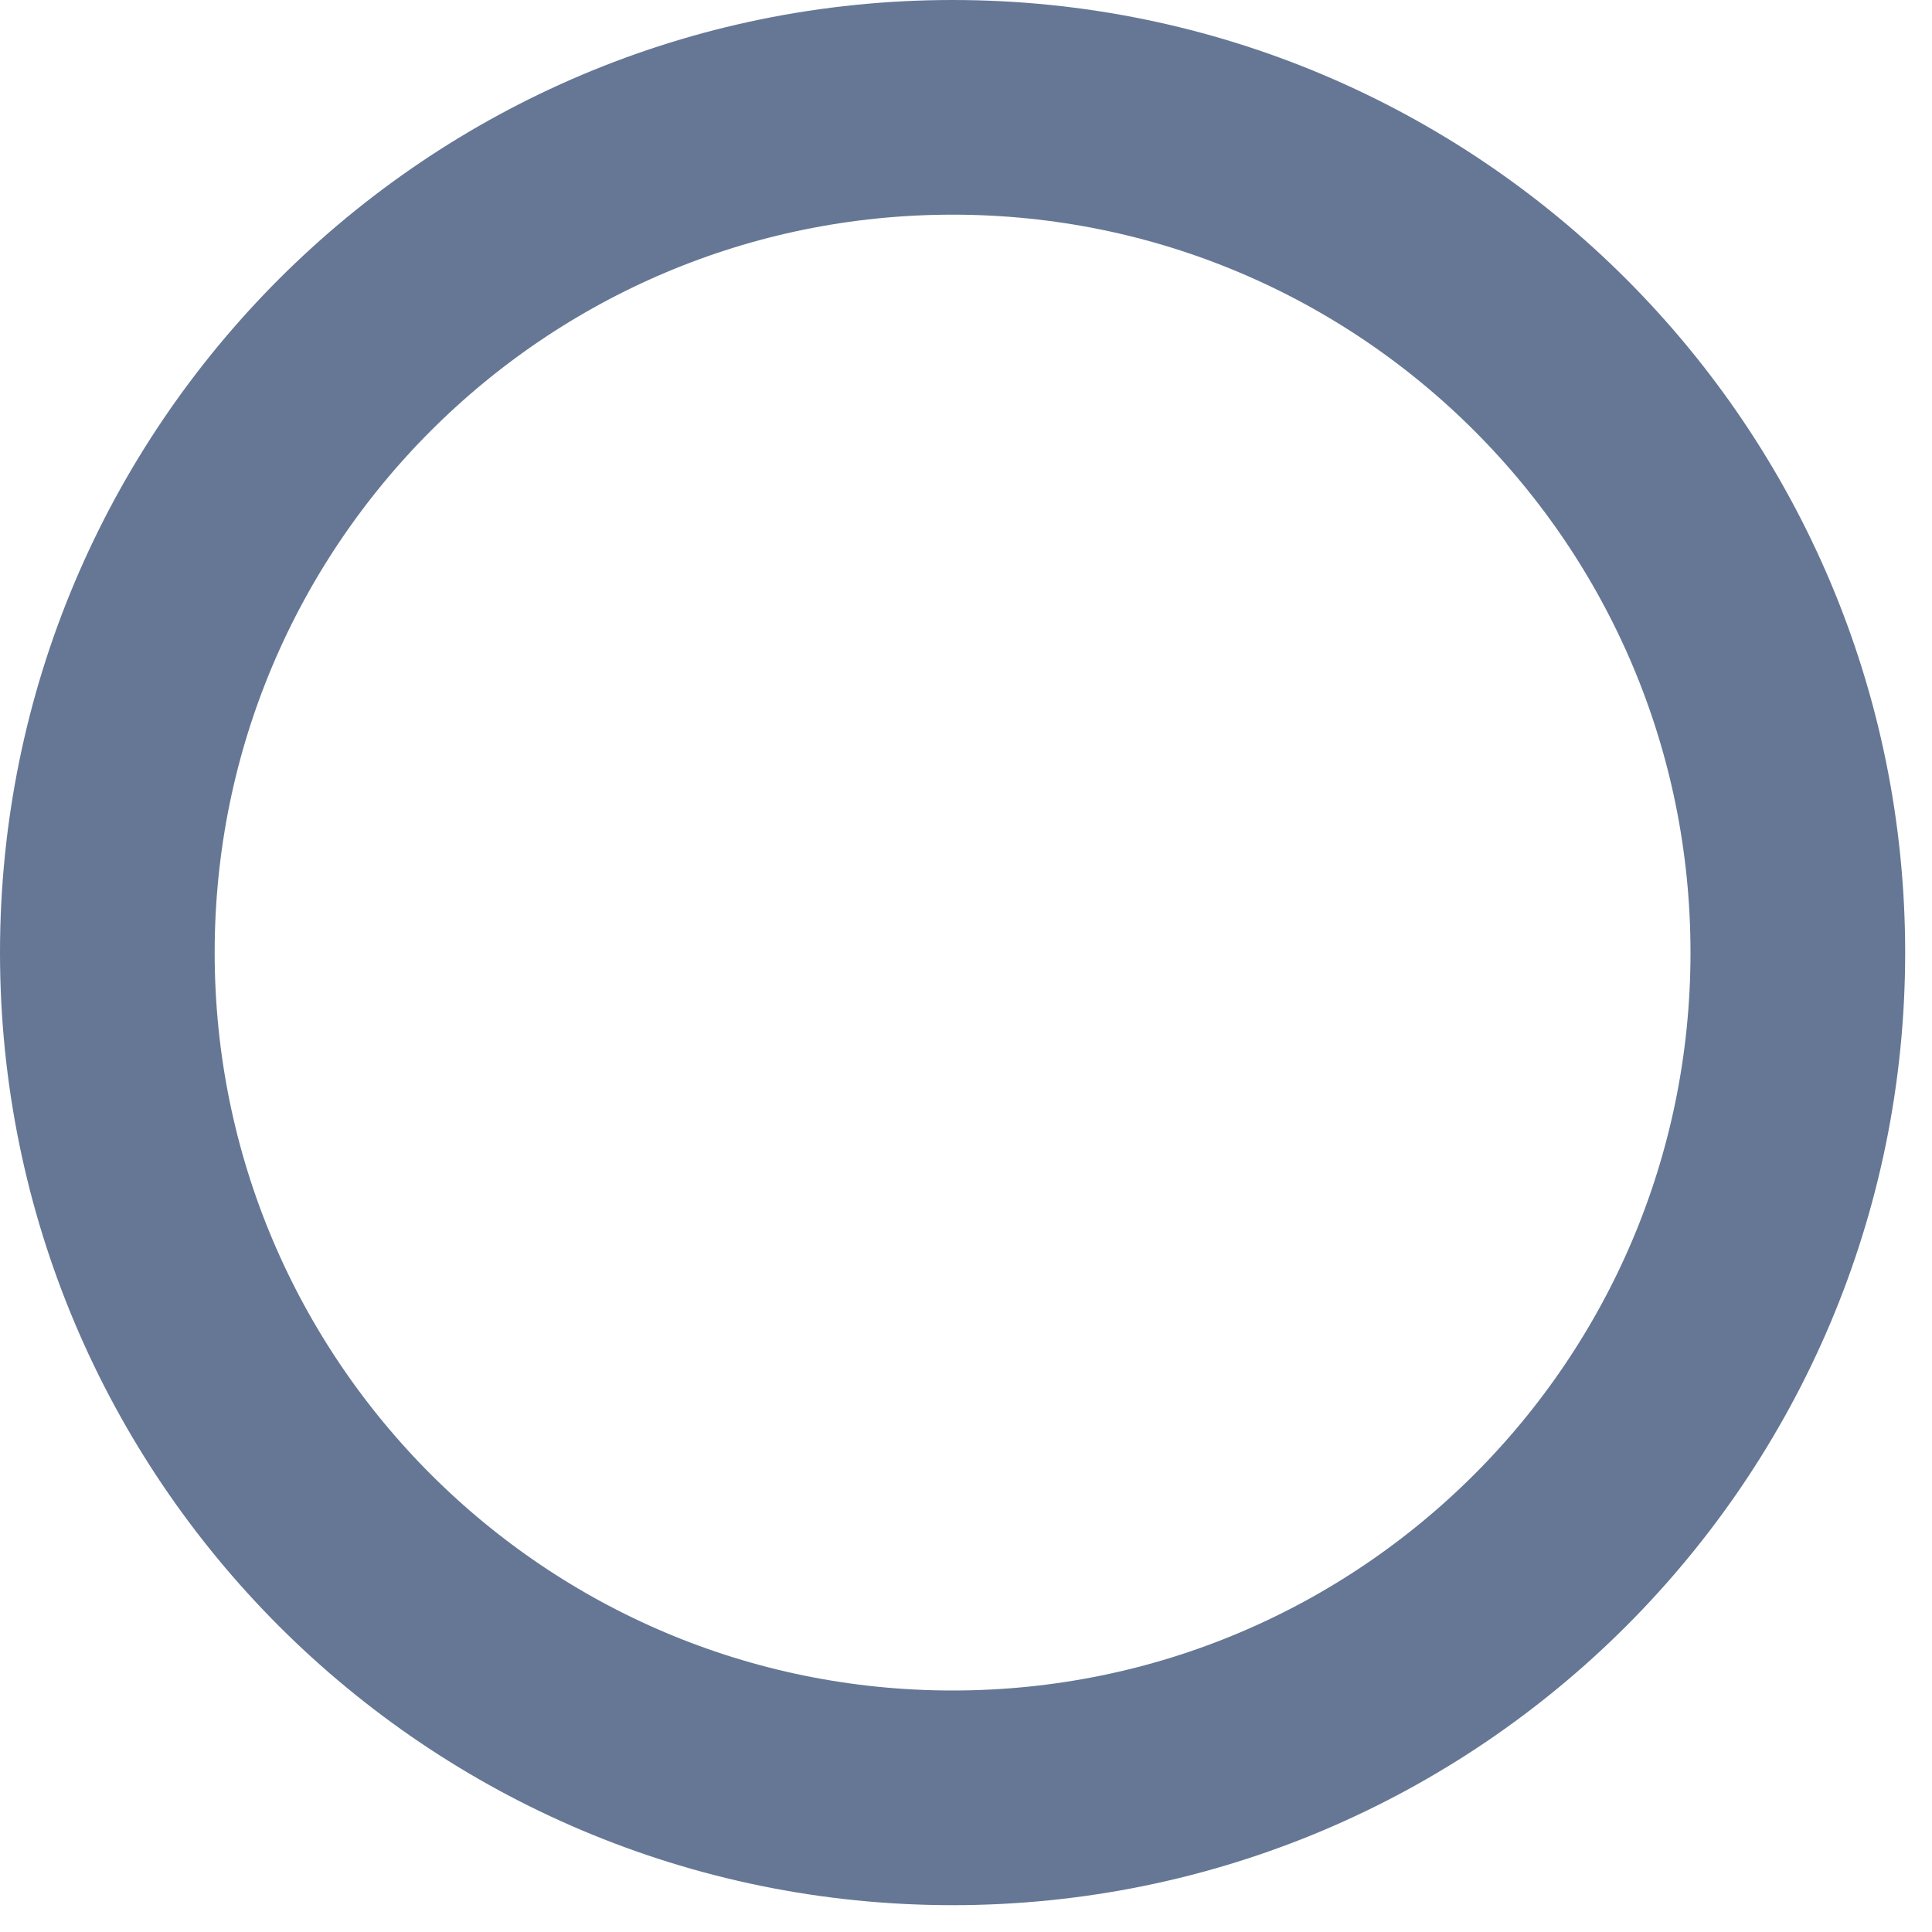
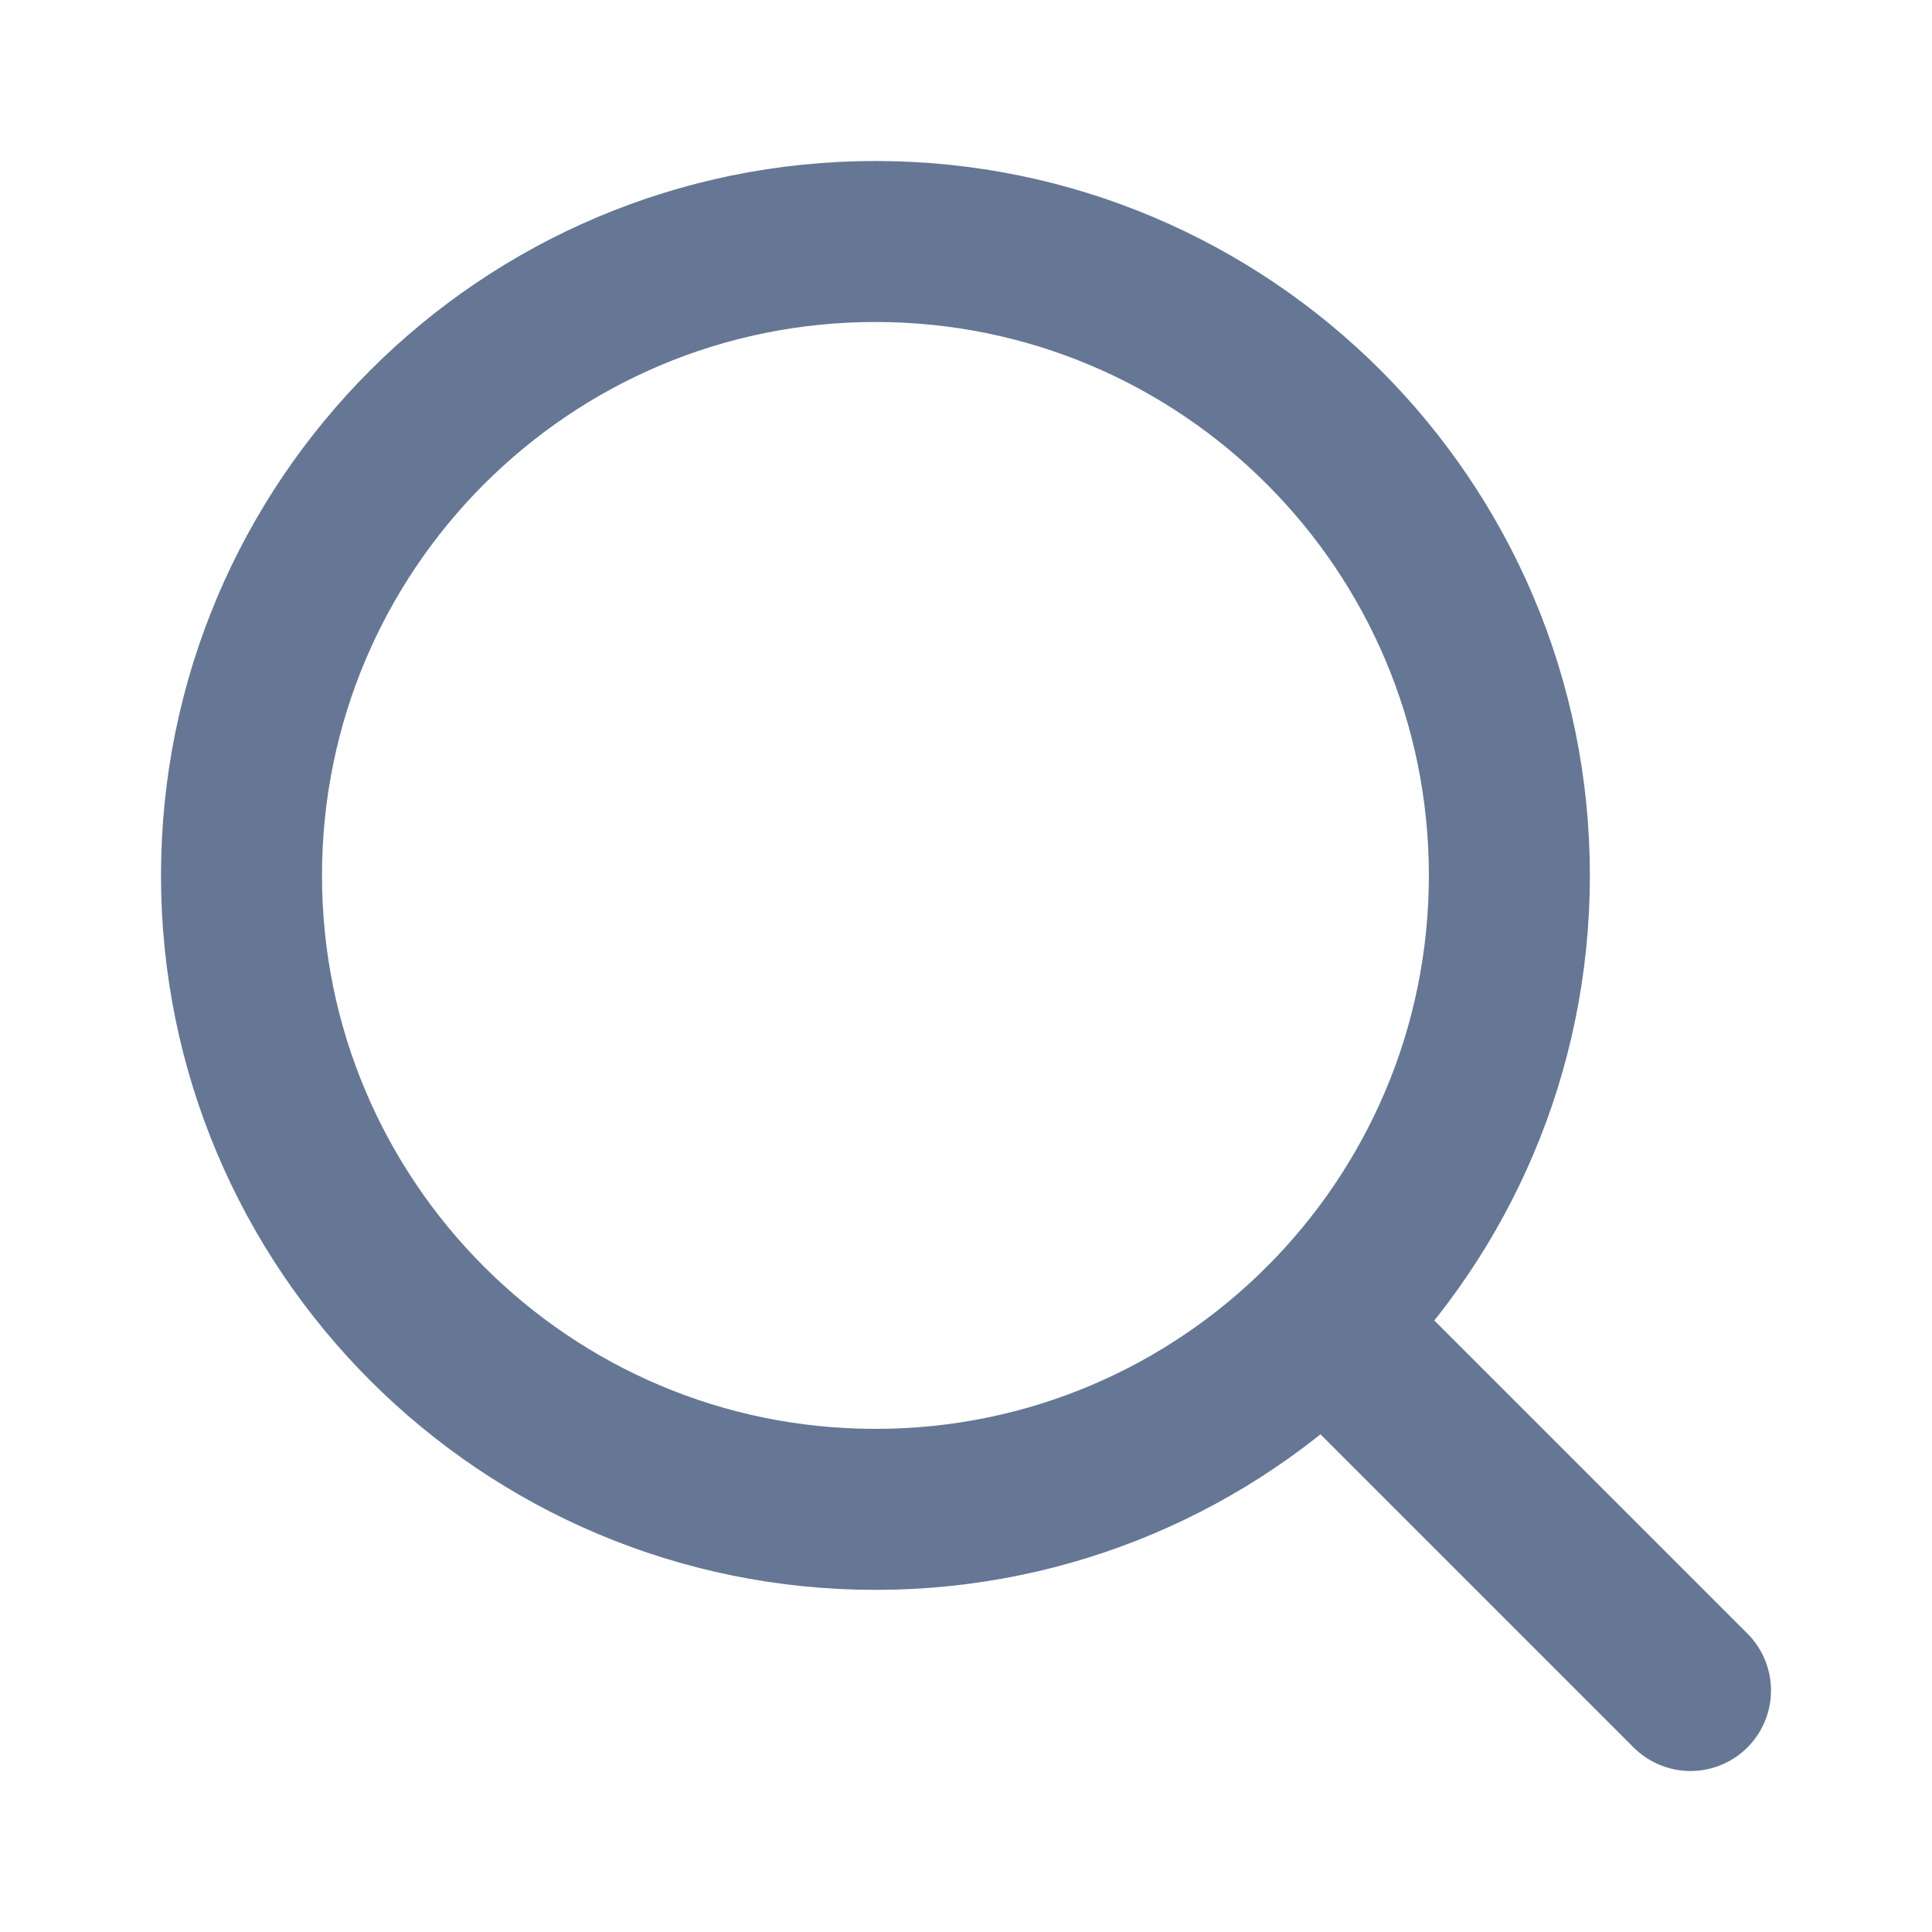
- <svg xmlns="http://www.w3.org/2000/svg" width="18" height="18" viewBox="0 0 18 18" fill="none">
-   <path d="M8.875 16.75C13.224 16.75 16.75 13.224 16.75 8.875C16.75 4.526 13.224 1 8.875 1C4.526 1 1 4.526 1 8.875C1 13.224 4.526 16.75 8.875 16.75Z" stroke="#657795" stroke-width="2" stroke-linecap="round" stroke-linejoin="round" />
+ <svg xmlns="http://www.w3.org/2000/svg" width="24" height="24" viewBox="0 0 24 24" fill="none">
+   <path d="M10.875 18.75C15.224 18.75 18.75 15.224 18.75 10.875C18.75 6.526 15.224 3 10.875 3C6.526 3 3 6.526 3 10.875C3 15.224 6.526 18.75 10.875 18.75Z" stroke="#657795" stroke-width="2" stroke-linecap="round" stroke-linejoin="round" />
+   <path d="M16.444 16.444L21 21" stroke="#657795" stroke-width="2" stroke-linecap="round" stroke-linejoin="round" />
</svg>
